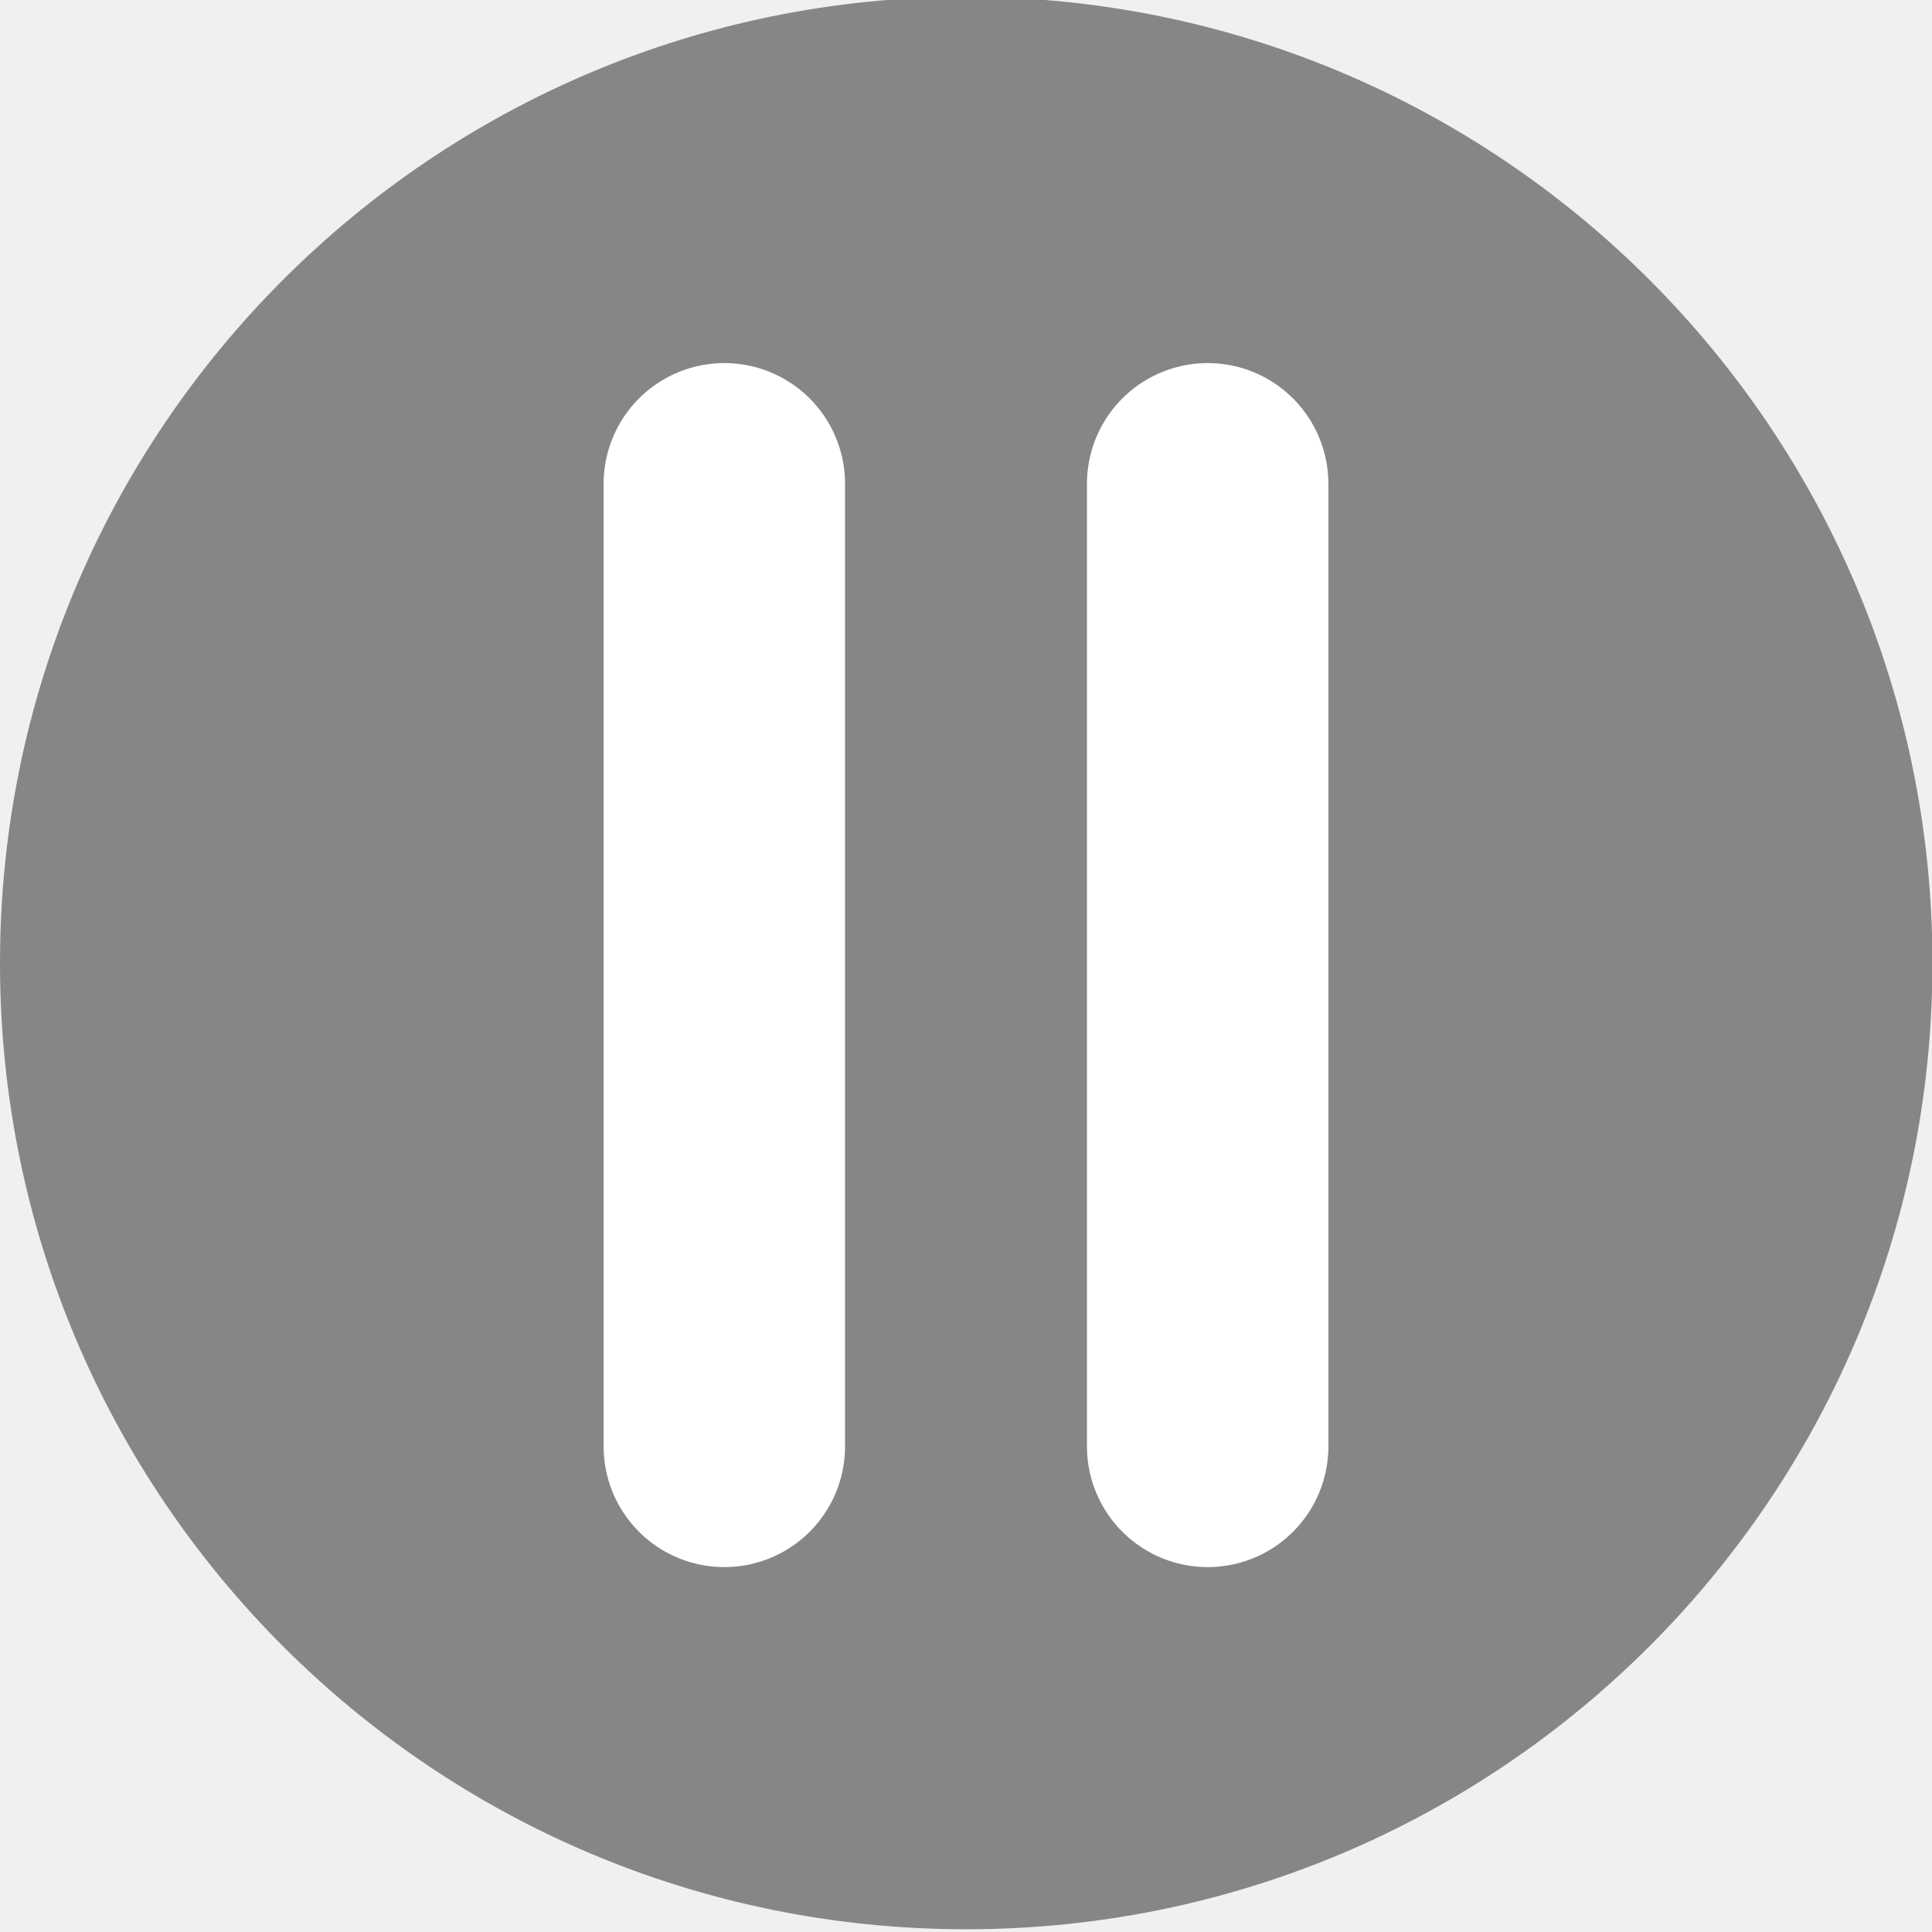
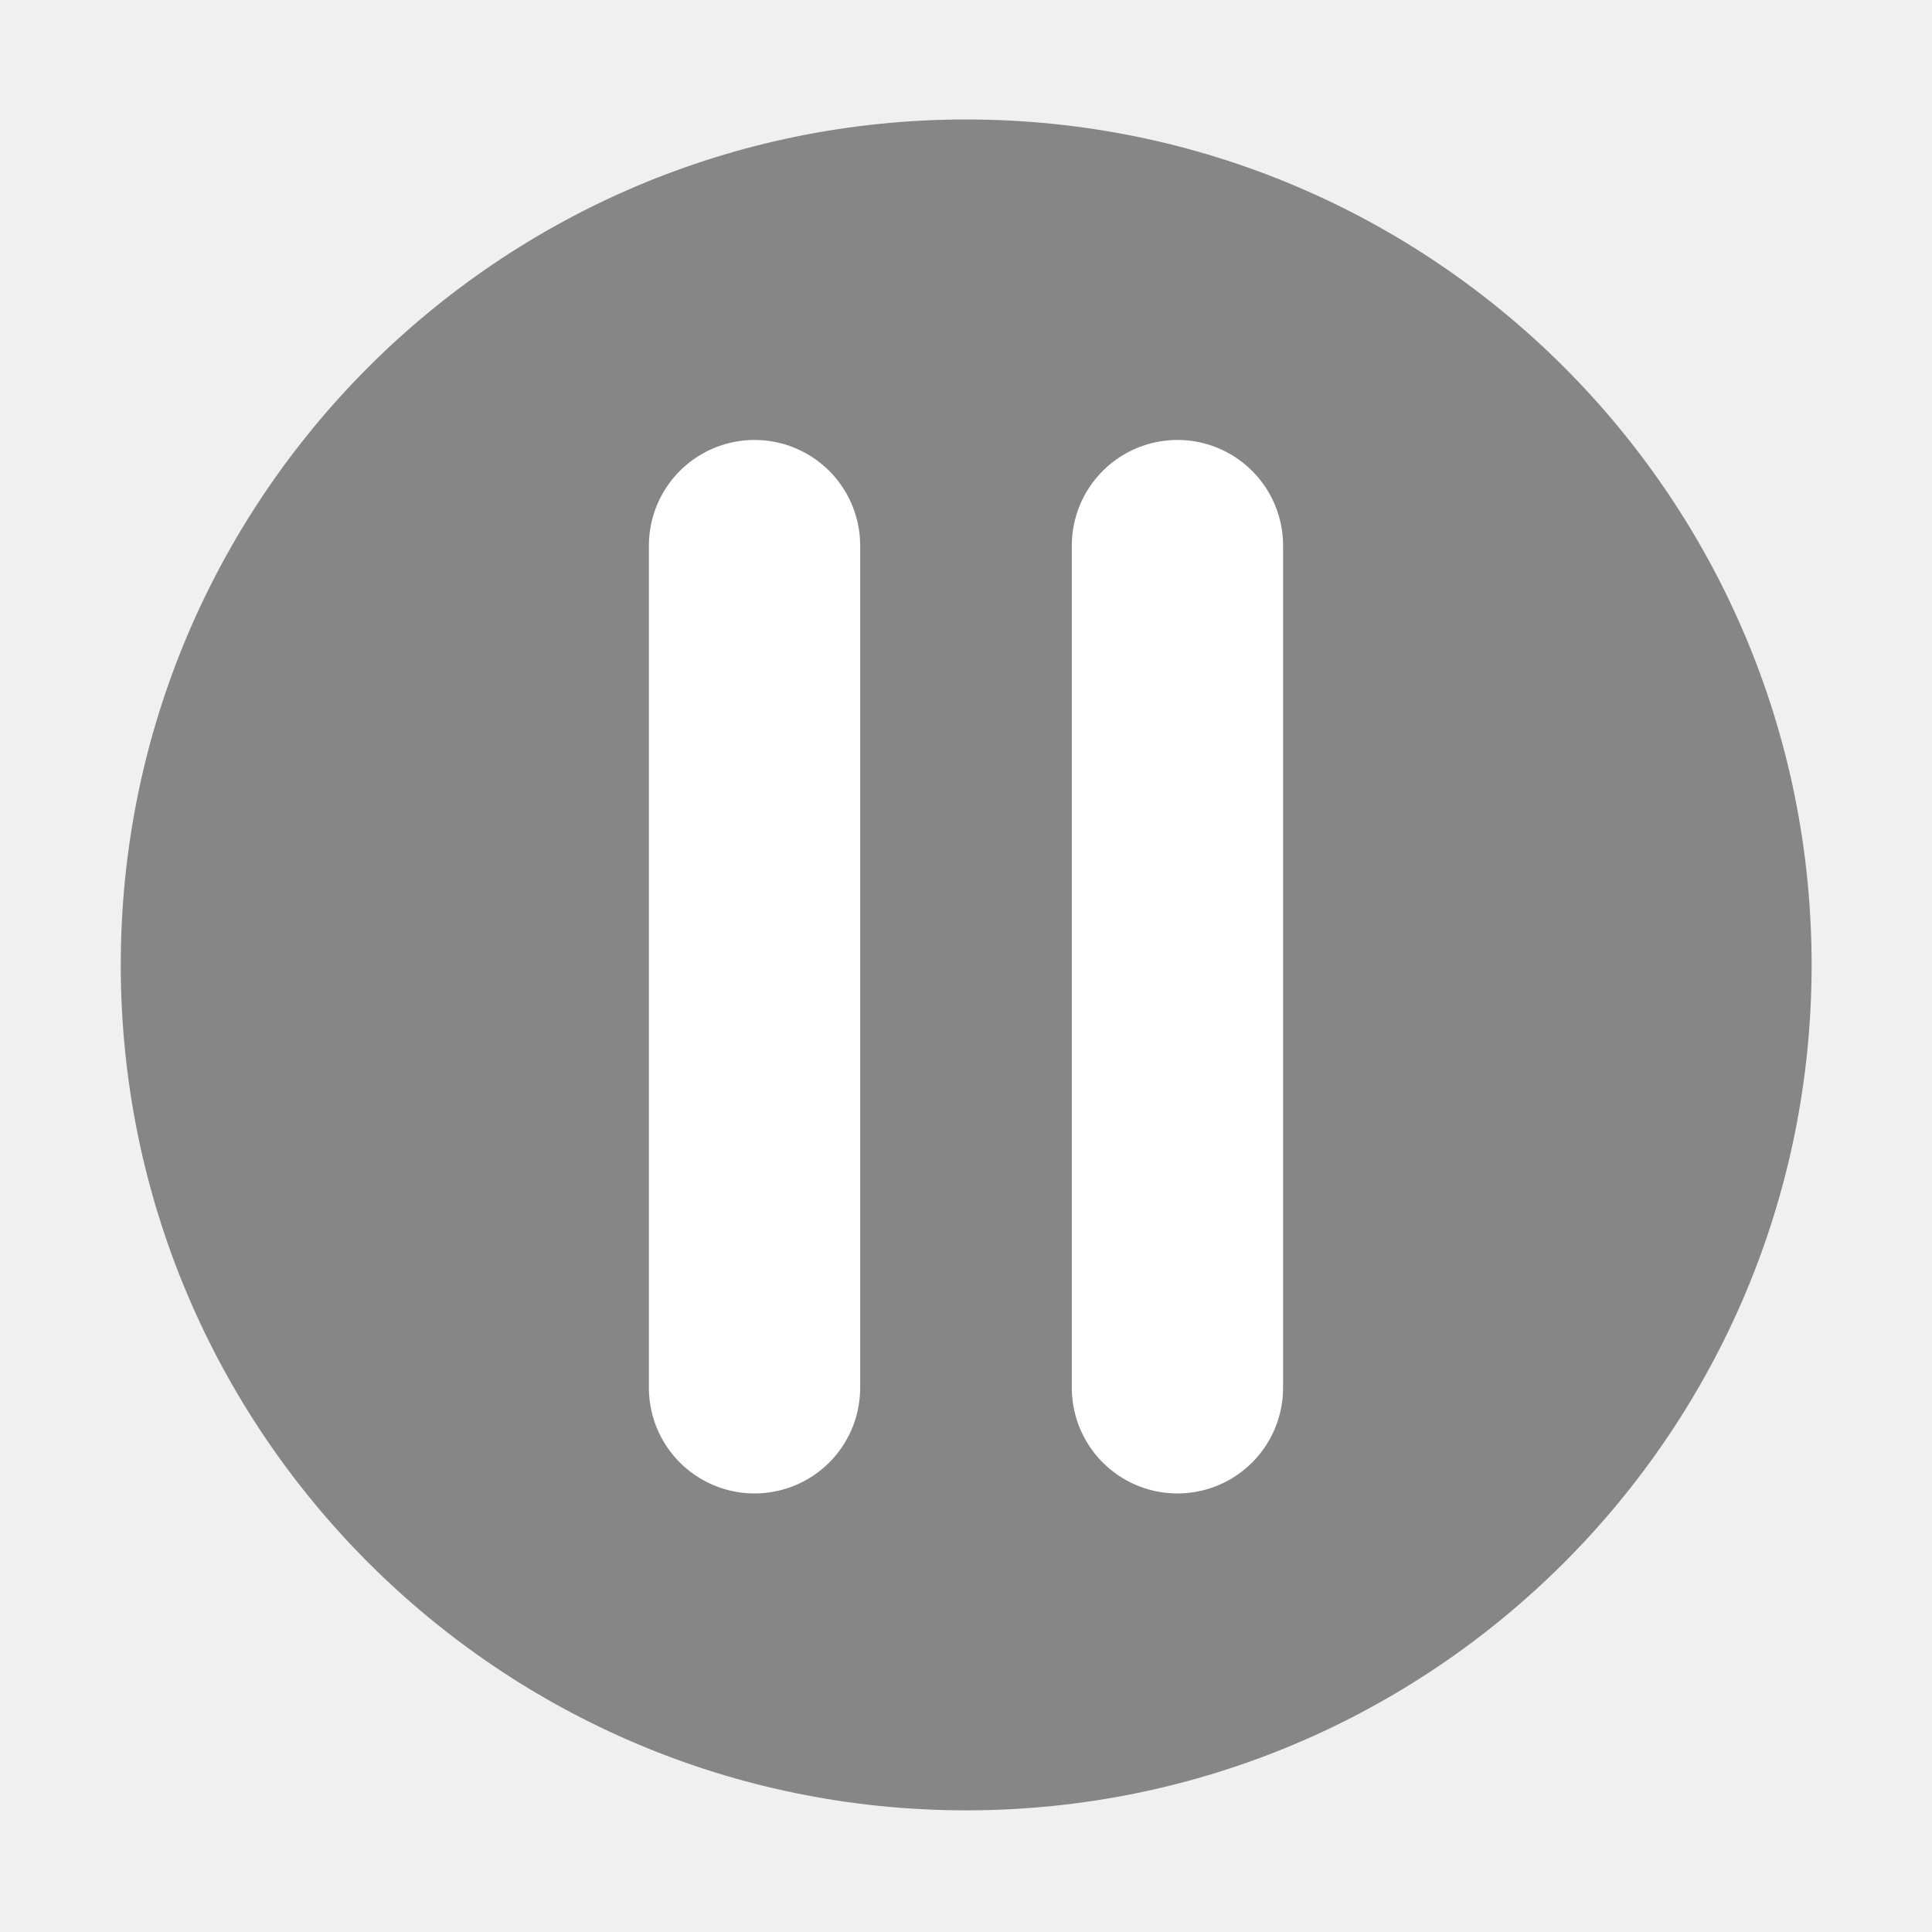
- <svg xmlns="http://www.w3.org/2000/svg" height="16" width="16" version="1.1" viewBox="0 0 4.233 4.233">
-   <g transform="translate(0 -292.77)">
-     <circle stroke-width=".251" cy="294.88" cx="2.117" r="2.117" fill="#868686" />
-     <path stroke-linejoin="round" d="m1.587 293.83v2.109" stroke="#fff" stroke-linecap="round" stroke-width=".529" fill="none" />
-     <path stroke-linejoin="round" d="m2.646 293.83v2.109" stroke="#fff" stroke-linecap="round" stroke-width=".529" fill="none" />
+ <svg xmlns="http://www.w3.org/2000/svg" width="16" height="16" version="1.1" viewBox="0 0 4.233 4.233">
+   <g transform="matrix(.87498 0 0 .87498 .26458 -255.9)">
+     <circle cx="2.117" cy="294.88" r="2.117" fill="#868686" stroke-width=".251" />
+     <path d="m1.587 293.83v2.109" fill="none" stroke="#fff" stroke-linecap="round" stroke-linejoin="round" stroke-width=".529" />
+     <path d="m2.646 293.83v2.109" fill="none" stroke="#fff" stroke-linecap="round" stroke-linejoin="round" stroke-width=".529" />
  </g>
</svg>
